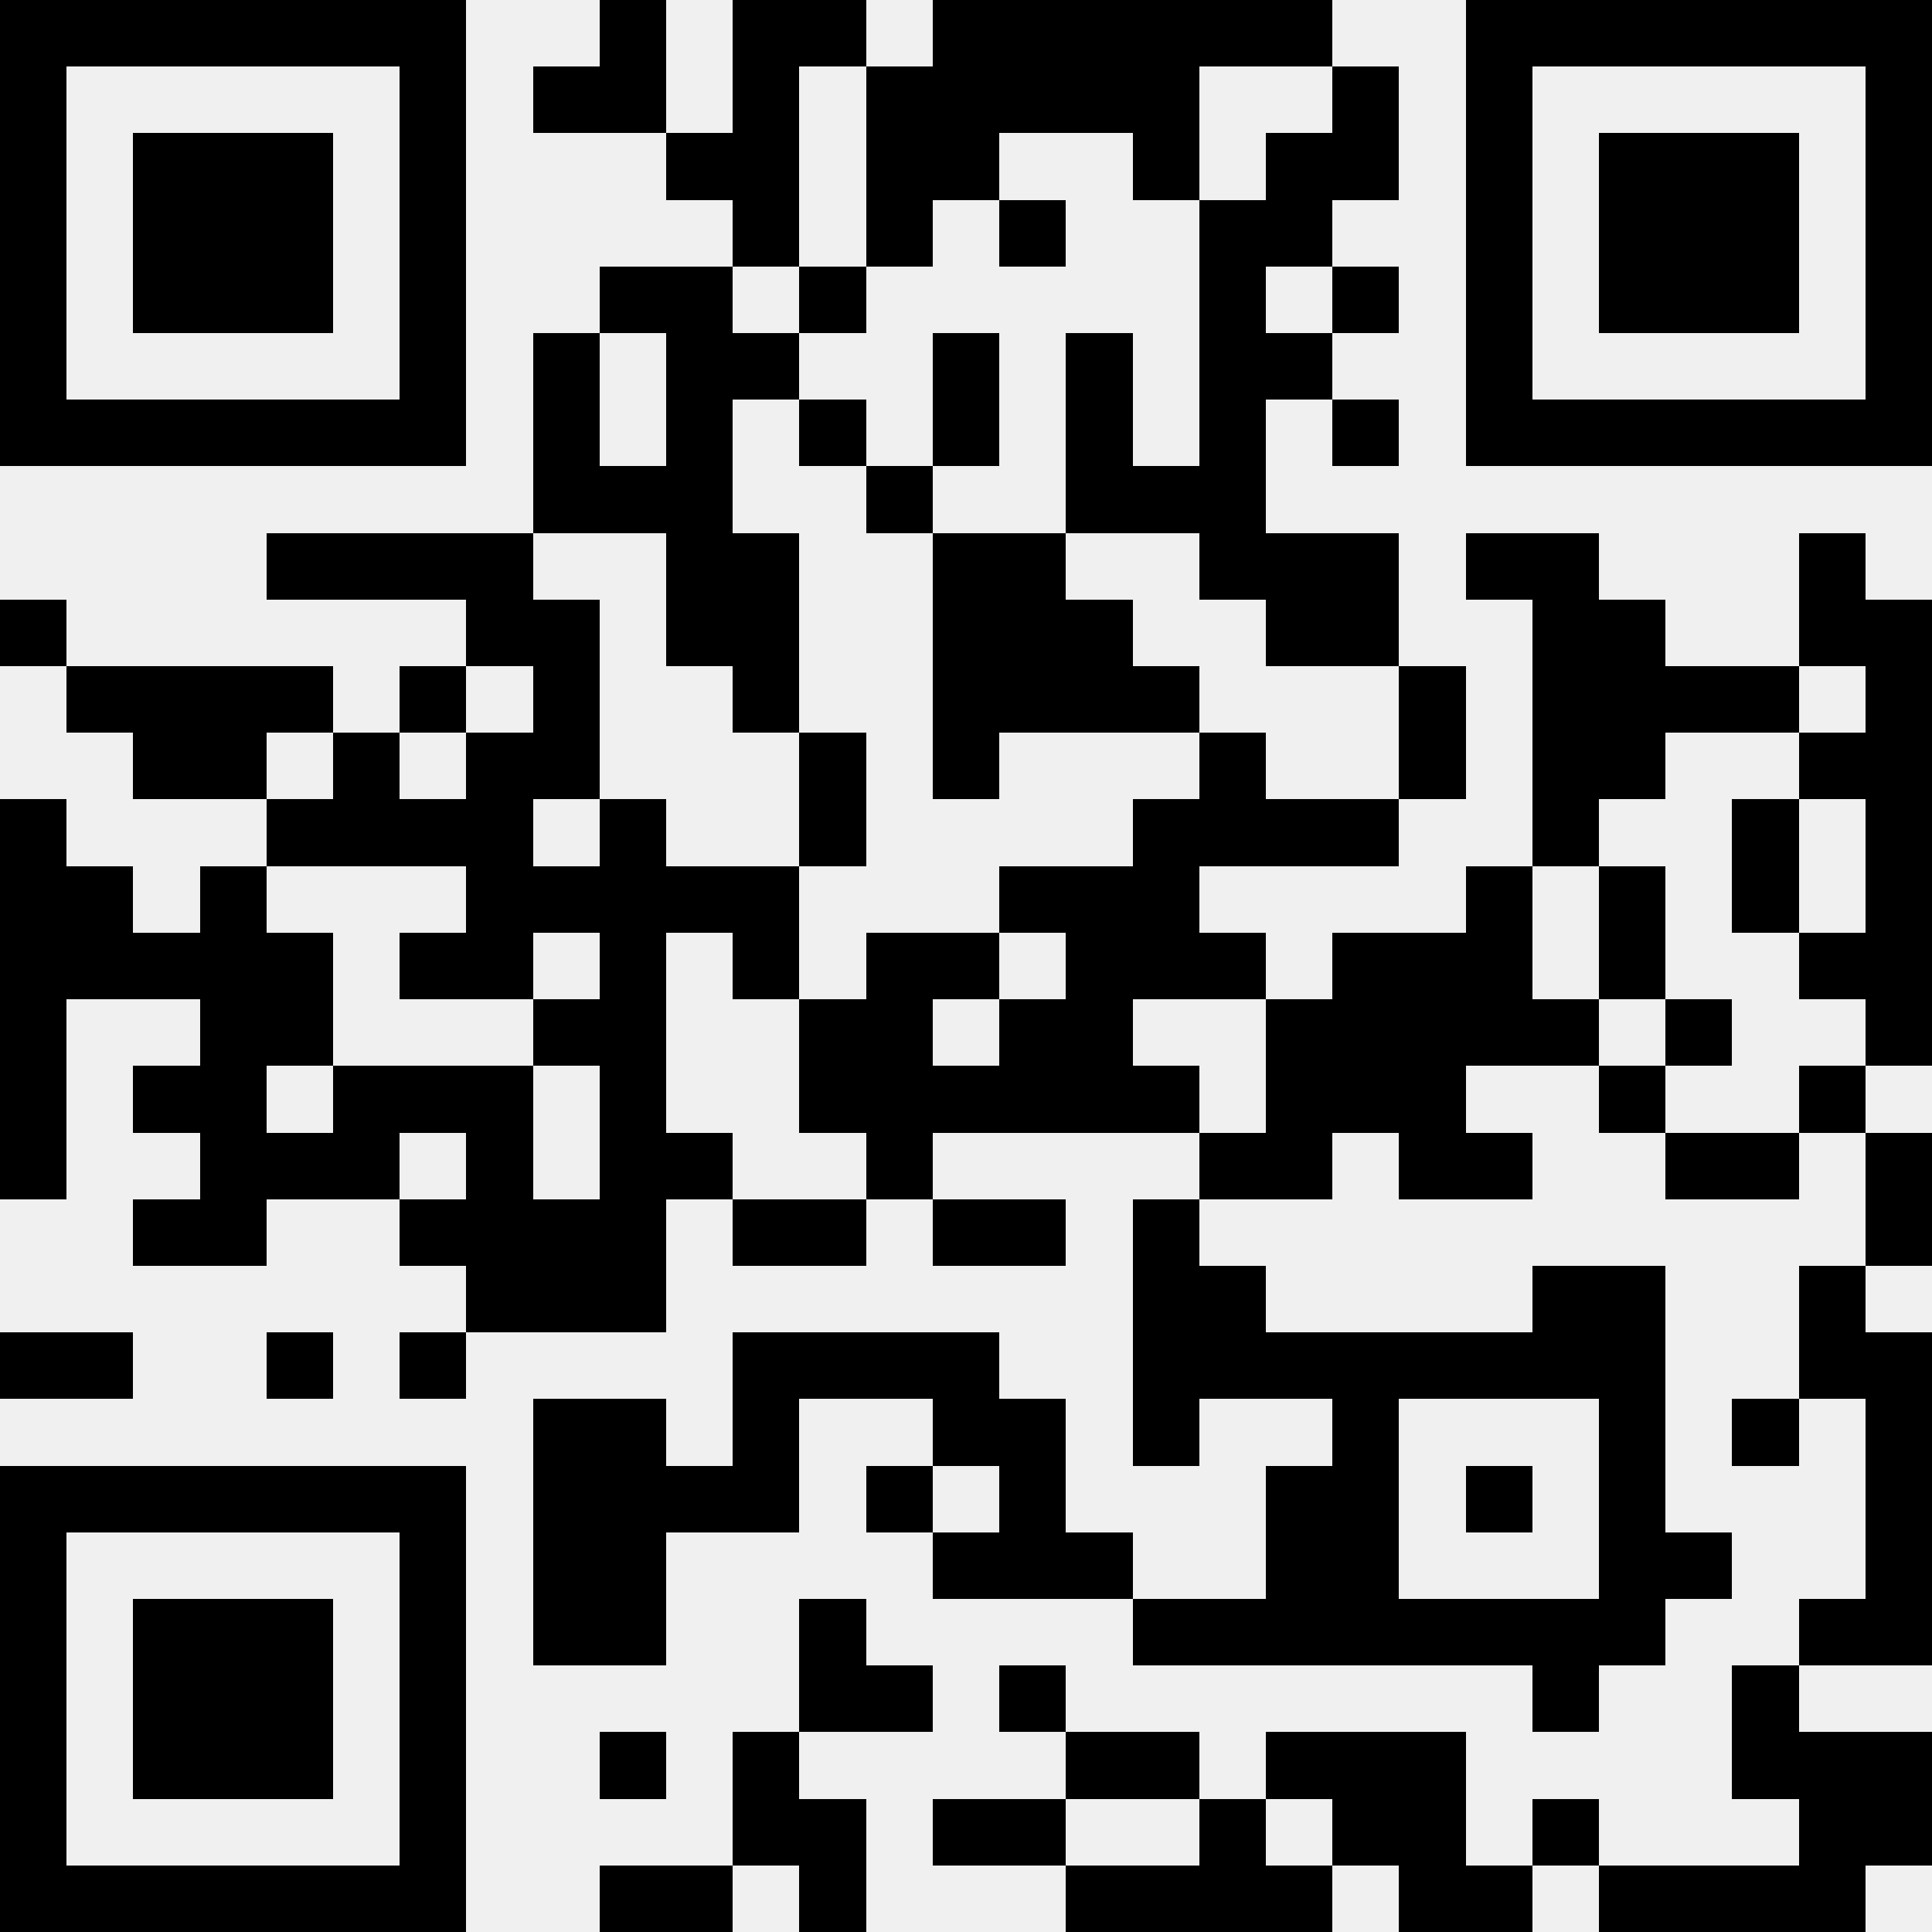
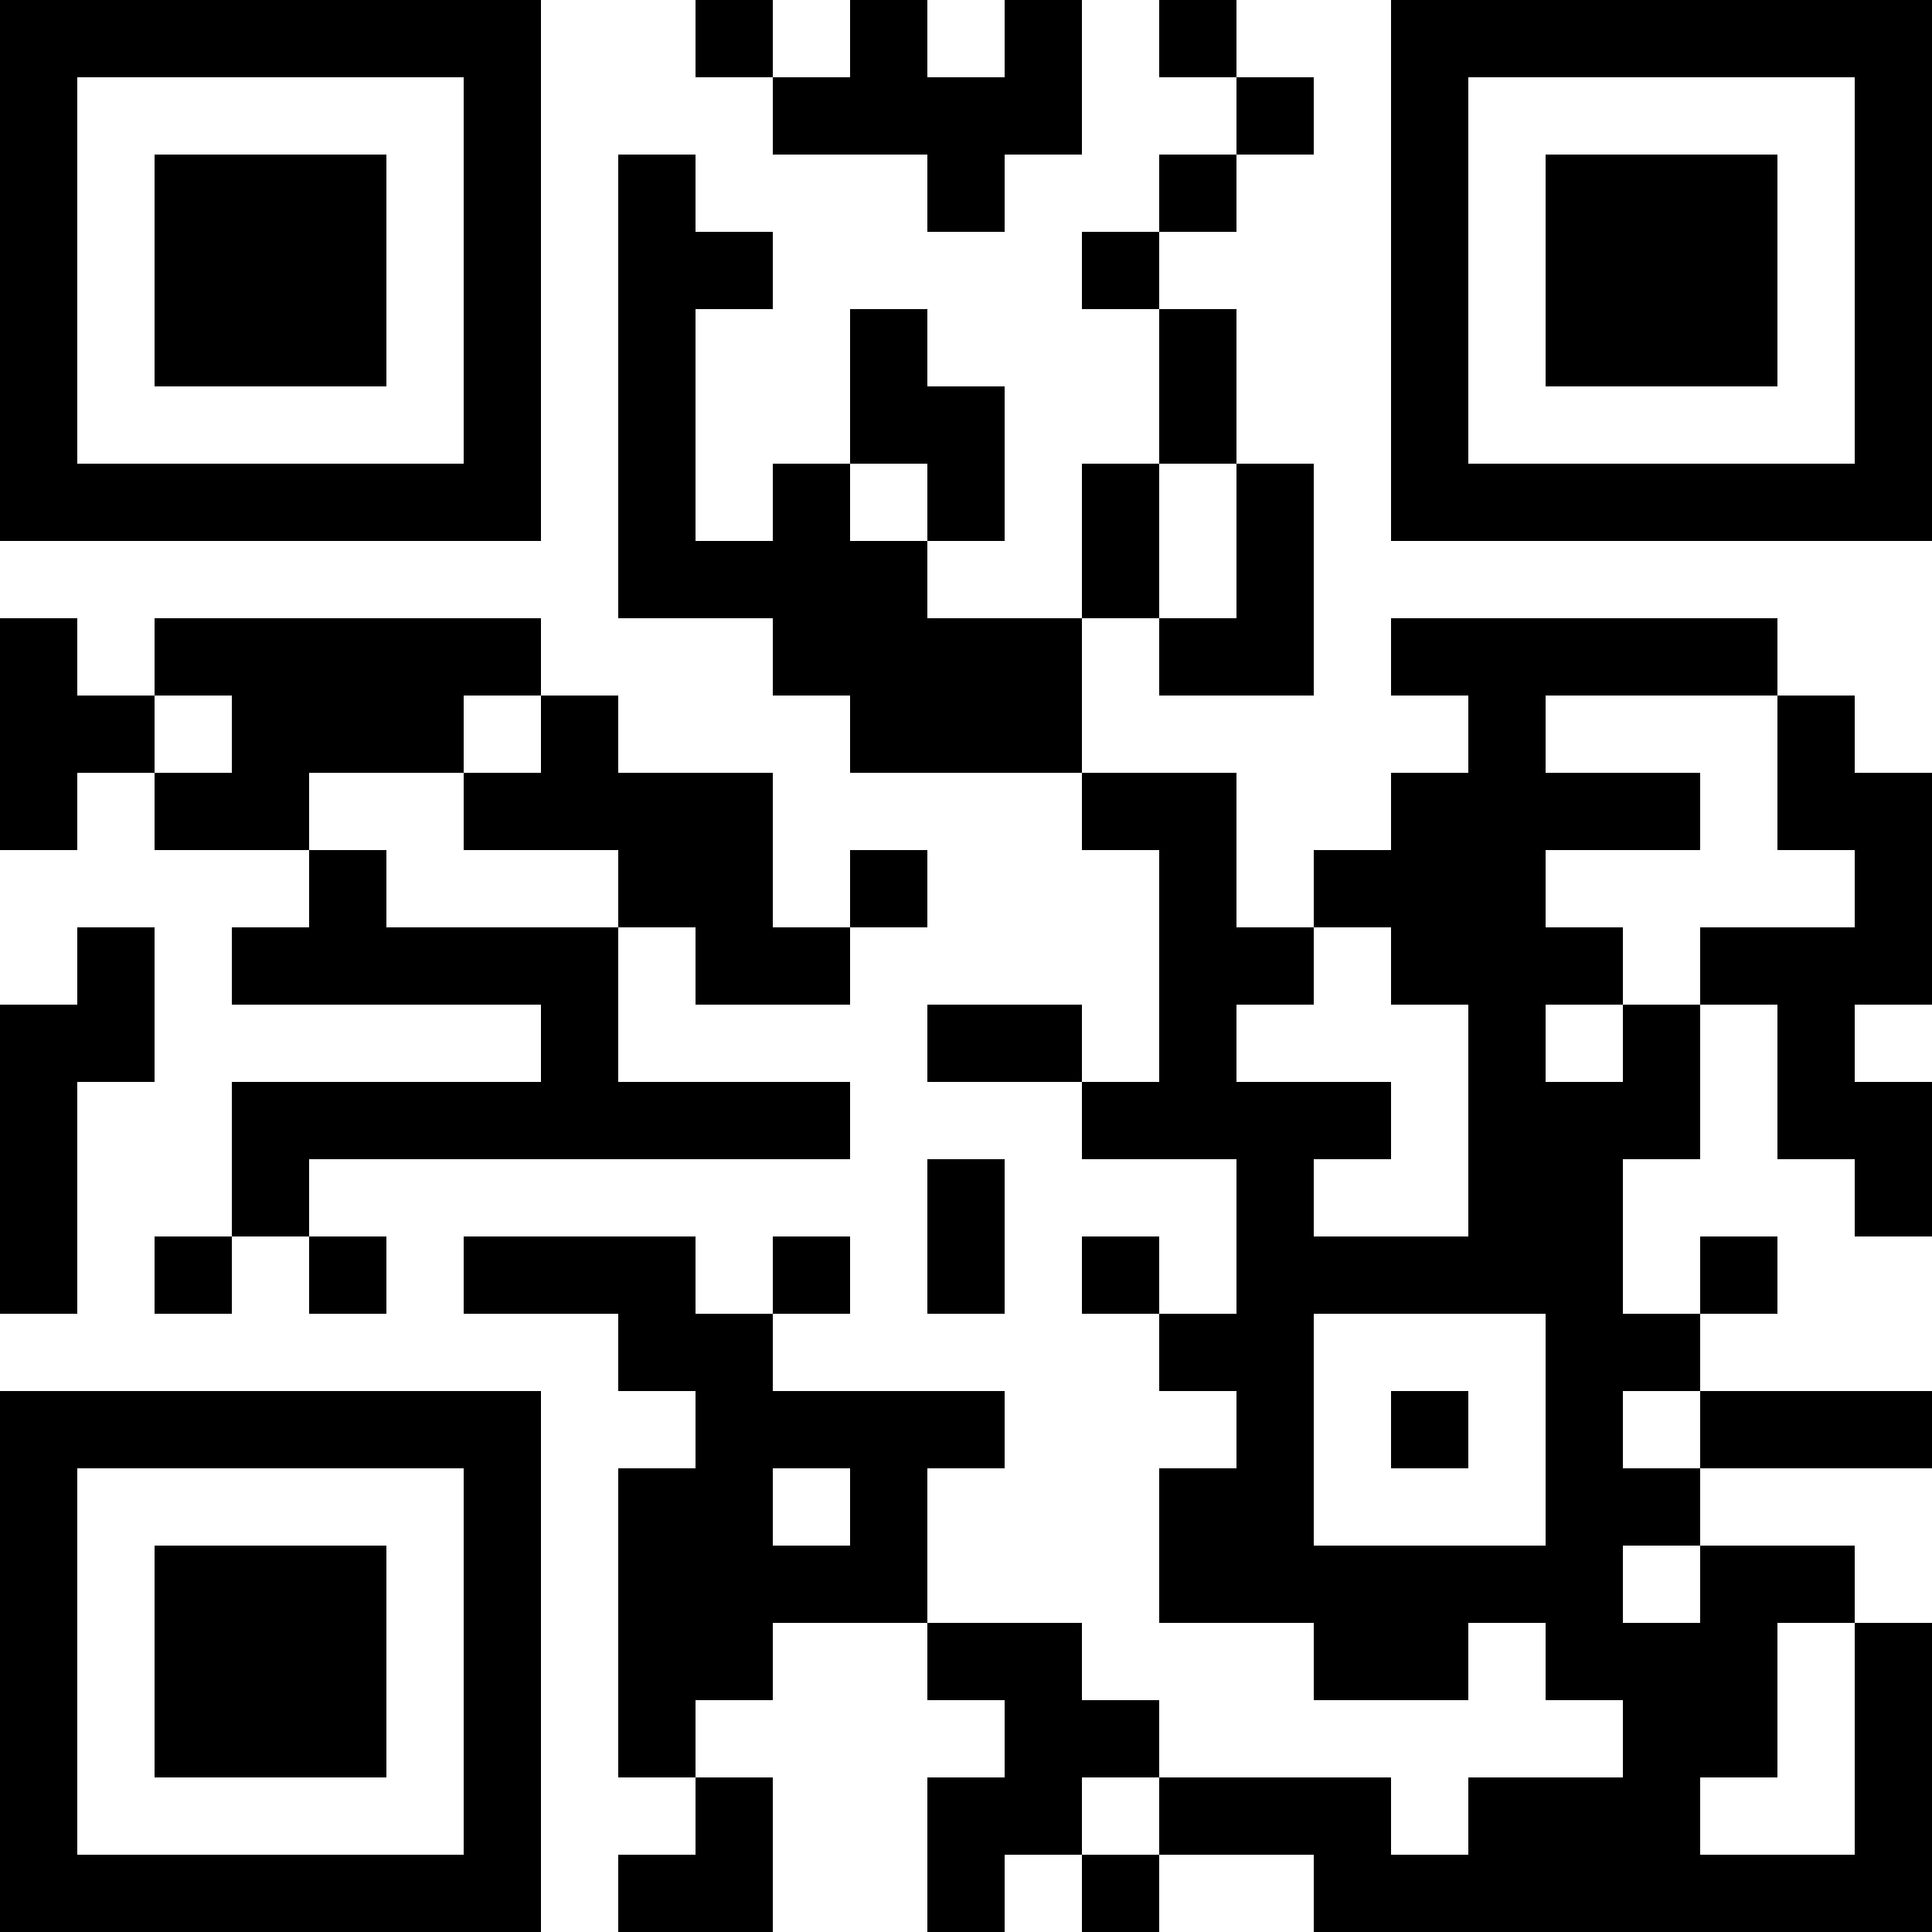
- <svg xmlns="http://www.w3.org/2000/svg" viewBox="0 0 29 29" shape-rendering="crispEdges">
-   <path stroke="#000000" d="M0 0.5h7m2 0h1m1 0h2m1 0h6m2 0h7M0 1.5h1m5 0h1m1 0h2m1 0h1m1 0h5m2 0h1m1 0h1m5 0h1M0 2.5h1m1 0h3m1 0h1m3 0h2m1 0h2m2 0h1m1 0h2m1 0h1m1 0h3m1 0h1M0 3.5h1m1 0h3m1 0h1m4 0h1m1 0h1m1 0h1m2 0h2m2 0h1m1 0h3m1 0h1M0 4.5h1m1 0h3m1 0h1m2 0h2m1 0h1m5 0h1m1 0h1m1 0h1m1 0h3m1 0h1M0 5.5h1m5 0h1m1 0h1m1 0h2m2 0h1m1 0h1m1 0h2m2 0h1m5 0h1M0 6.5h7m1 0h1m1 0h1m1 0h1m1 0h1m1 0h1m1 0h1m1 0h1m1 0h7M8 7.5h3m2 0h1m2 0h3M4 8.5h4m2 0h2m2 0h2m2 0h3m1 0h2m3 0h1M0 9.5h1m6 0h2m1 0h2m2 0h3m2 0h2m2 0h2m2 0h2M1 10.5h4m1 0h1m1 0h1m2 0h1m2 0h4m3 0h1m1 0h4m1 0h1M2 11.5h2m1 0h1m1 0h2m3 0h1m1 0h1m3 0h1m2 0h1m1 0h2m2 0h2M0 12.5h1m3 0h4m1 0h1m2 0h1m4 0h4m2 0h1m2 0h1m1 0h1M0 13.5h2m1 0h1m3 0h5m3 0h3m4 0h1m1 0h1m1 0h1m1 0h1M0 14.5h5m1 0h2m1 0h1m1 0h1m1 0h2m1 0h3m1 0h3m1 0h1m2 0h2M0 15.5h1m2 0h2m3 0h2m2 0h2m1 0h2m2 0h5m1 0h1m2 0h1M0 16.5h1m1 0h2m1 0h3m1 0h1m2 0h6m1 0h3m2 0h1m2 0h1M0 17.5h1m2 0h3m1 0h1m1 0h2m2 0h1m4 0h2m1 0h2m2 0h2m1 0h1M2 18.5h2m2 0h4m1 0h2m1 0h2m1 0h1m10 0h1M7 19.5h3m7 0h2m4 0h2m2 0h1M0 20.5h2m2 0h1m1 0h1m4 0h4m2 0h8m2 0h2M8 21.5h2m1 0h1m2 0h2m1 0h1m2 0h1m3 0h1m1 0h1m1 0h1M0 22.5h7m1 0h4m1 0h1m1 0h1m3 0h2m1 0h1m1 0h1m3 0h1M0 23.5h1m5 0h1m1 0h2m4 0h3m2 0h2m3 0h2m2 0h1M0 24.5h1m1 0h3m1 0h1m1 0h2m2 0h1m4 0h8m2 0h2M0 25.5h1m1 0h3m1 0h1m5 0h2m1 0h1m7 0h1m2 0h1M0 26.5h1m1 0h3m1 0h1m2 0h1m1 0h1m4 0h2m1 0h3m4 0h3M0 27.5h1m5 0h1m4 0h2m1 0h2m2 0h1m1 0h2m1 0h1m3 0h2M0 28.5h7m2 0h2m1 0h1m3 0h4m1 0h2m1 0h4" />
+ <svg xmlns="http://www.w3.org/2000/svg" viewBox="0 0 25 25" shape-rendering="crispEdges">
+   <path fill="#ffffff" d="M0 0h25v25H0z" />
+   <path stroke="#000000" d="M0 0.5h7m2 0h1m1 0h1m1 0h1m1 0h1m2 0h7M0 1.5h1m5 0h1m3 0h4m2 0h1m1 0h1m5 0h1M0 2.5h1m1 0h3m1 0h1m1 0h1m3 0h1m2 0h1m2 0h1m1 0h3m1 0h1M0 3.5h1m1 0h3m1 0h1m1 0h2m4 0h1m3 0h1m1 0h3m1 0h1M0 4.5h1m1 0h3m1 0h1m1 0h1m2 0h1m3 0h1m2 0h1m1 0h3m1 0h1M0 5.5h1m5 0h1m1 0h1m2 0h2m2 0h1m2 0h1m5 0h1M0 6.5h7m1 0h1m1 0h1m1 0h1m1 0h1m1 0h1m1 0h7M8 7.5h4m2 0h1m1 0h1M0 8.5h1m1 0h5m3 0h4m1 0h2m1 0h5M0 9.5h2m1 0h3m1 0h1m3 0h3m5 0h1m3 0h1M0 10.5h1m1 0h2m2 0h4m4 0h2m2 0h4m1 0h2M4 11.5h1m3 0h2m1 0h1m3 0h1m1 0h3m4 0h1M1 12.5h1m1 0h5m1 0h2m4 0h2m1 0h3m1 0h3M0 13.5h2m5 0h1m4 0h2m1 0h1m3 0h1m1 0h1m1 0h1M0 14.5h1m2 0h8m3 0h4m1 0h3m1 0h2M0 15.5h1m2 0h1m8 0h1m3 0h1m2 0h2m3 0h1M0 16.5h1m1 0h1m1 0h1m1 0h3m1 0h1m1 0h1m1 0h1m1 0h5m1 0h1M8 17.5h2m5 0h2m3 0h2M0 18.5h7m2 0h4m3 0h1m1 0h1m1 0h1m1 0h3M0 19.5h1m5 0h1m1 0h2m1 0h1m3 0h2m3 0h2M0 20.5h1m1 0h3m1 0h1m1 0h4m3 0h6m1 0h2M0 21.5h1m1 0h3m1 0h1m1 0h2m2 0h2m3 0h2m1 0h3m1 0h1M0 22.5h1m1 0h3m1 0h1m1 0h1m4 0h2m6 0h2m1 0h1M0 23.5h1m5 0h1m2 0h1m2 0h2m1 0h3m1 0h3m2 0h1M0 24.5h7m1 0h2m2 0h1m1 0h1m2 0h8" />
</svg>
